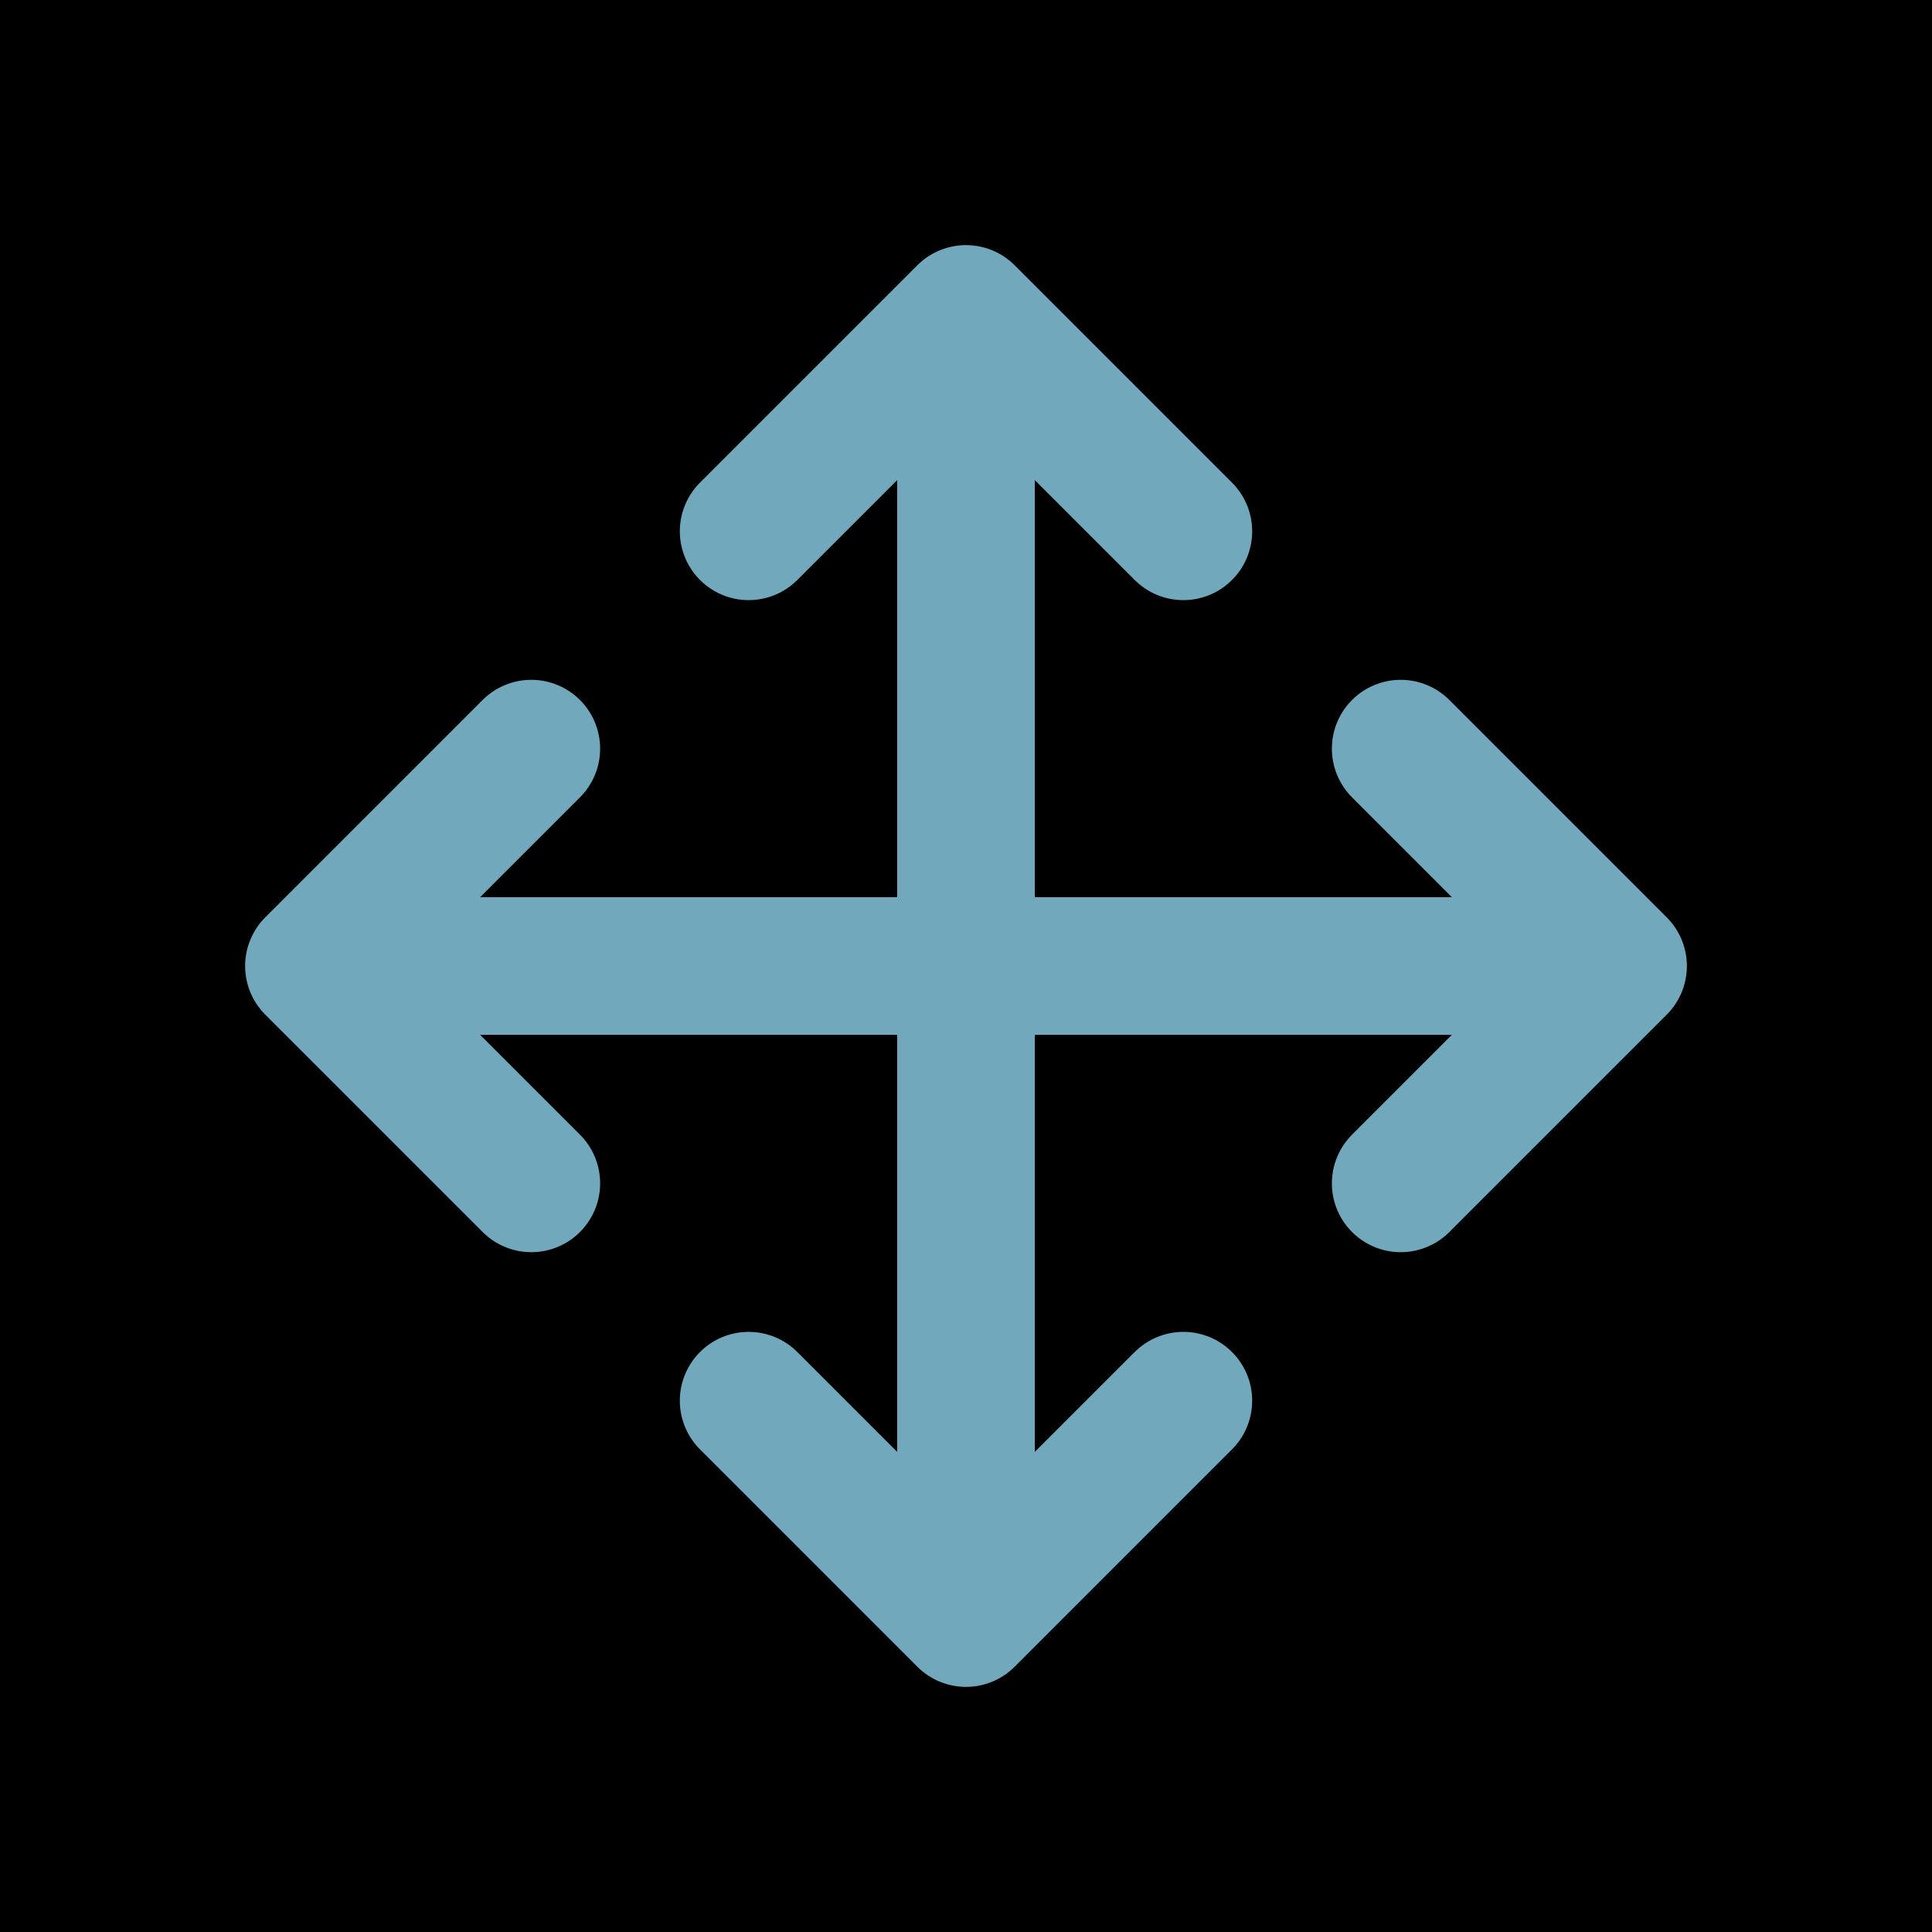
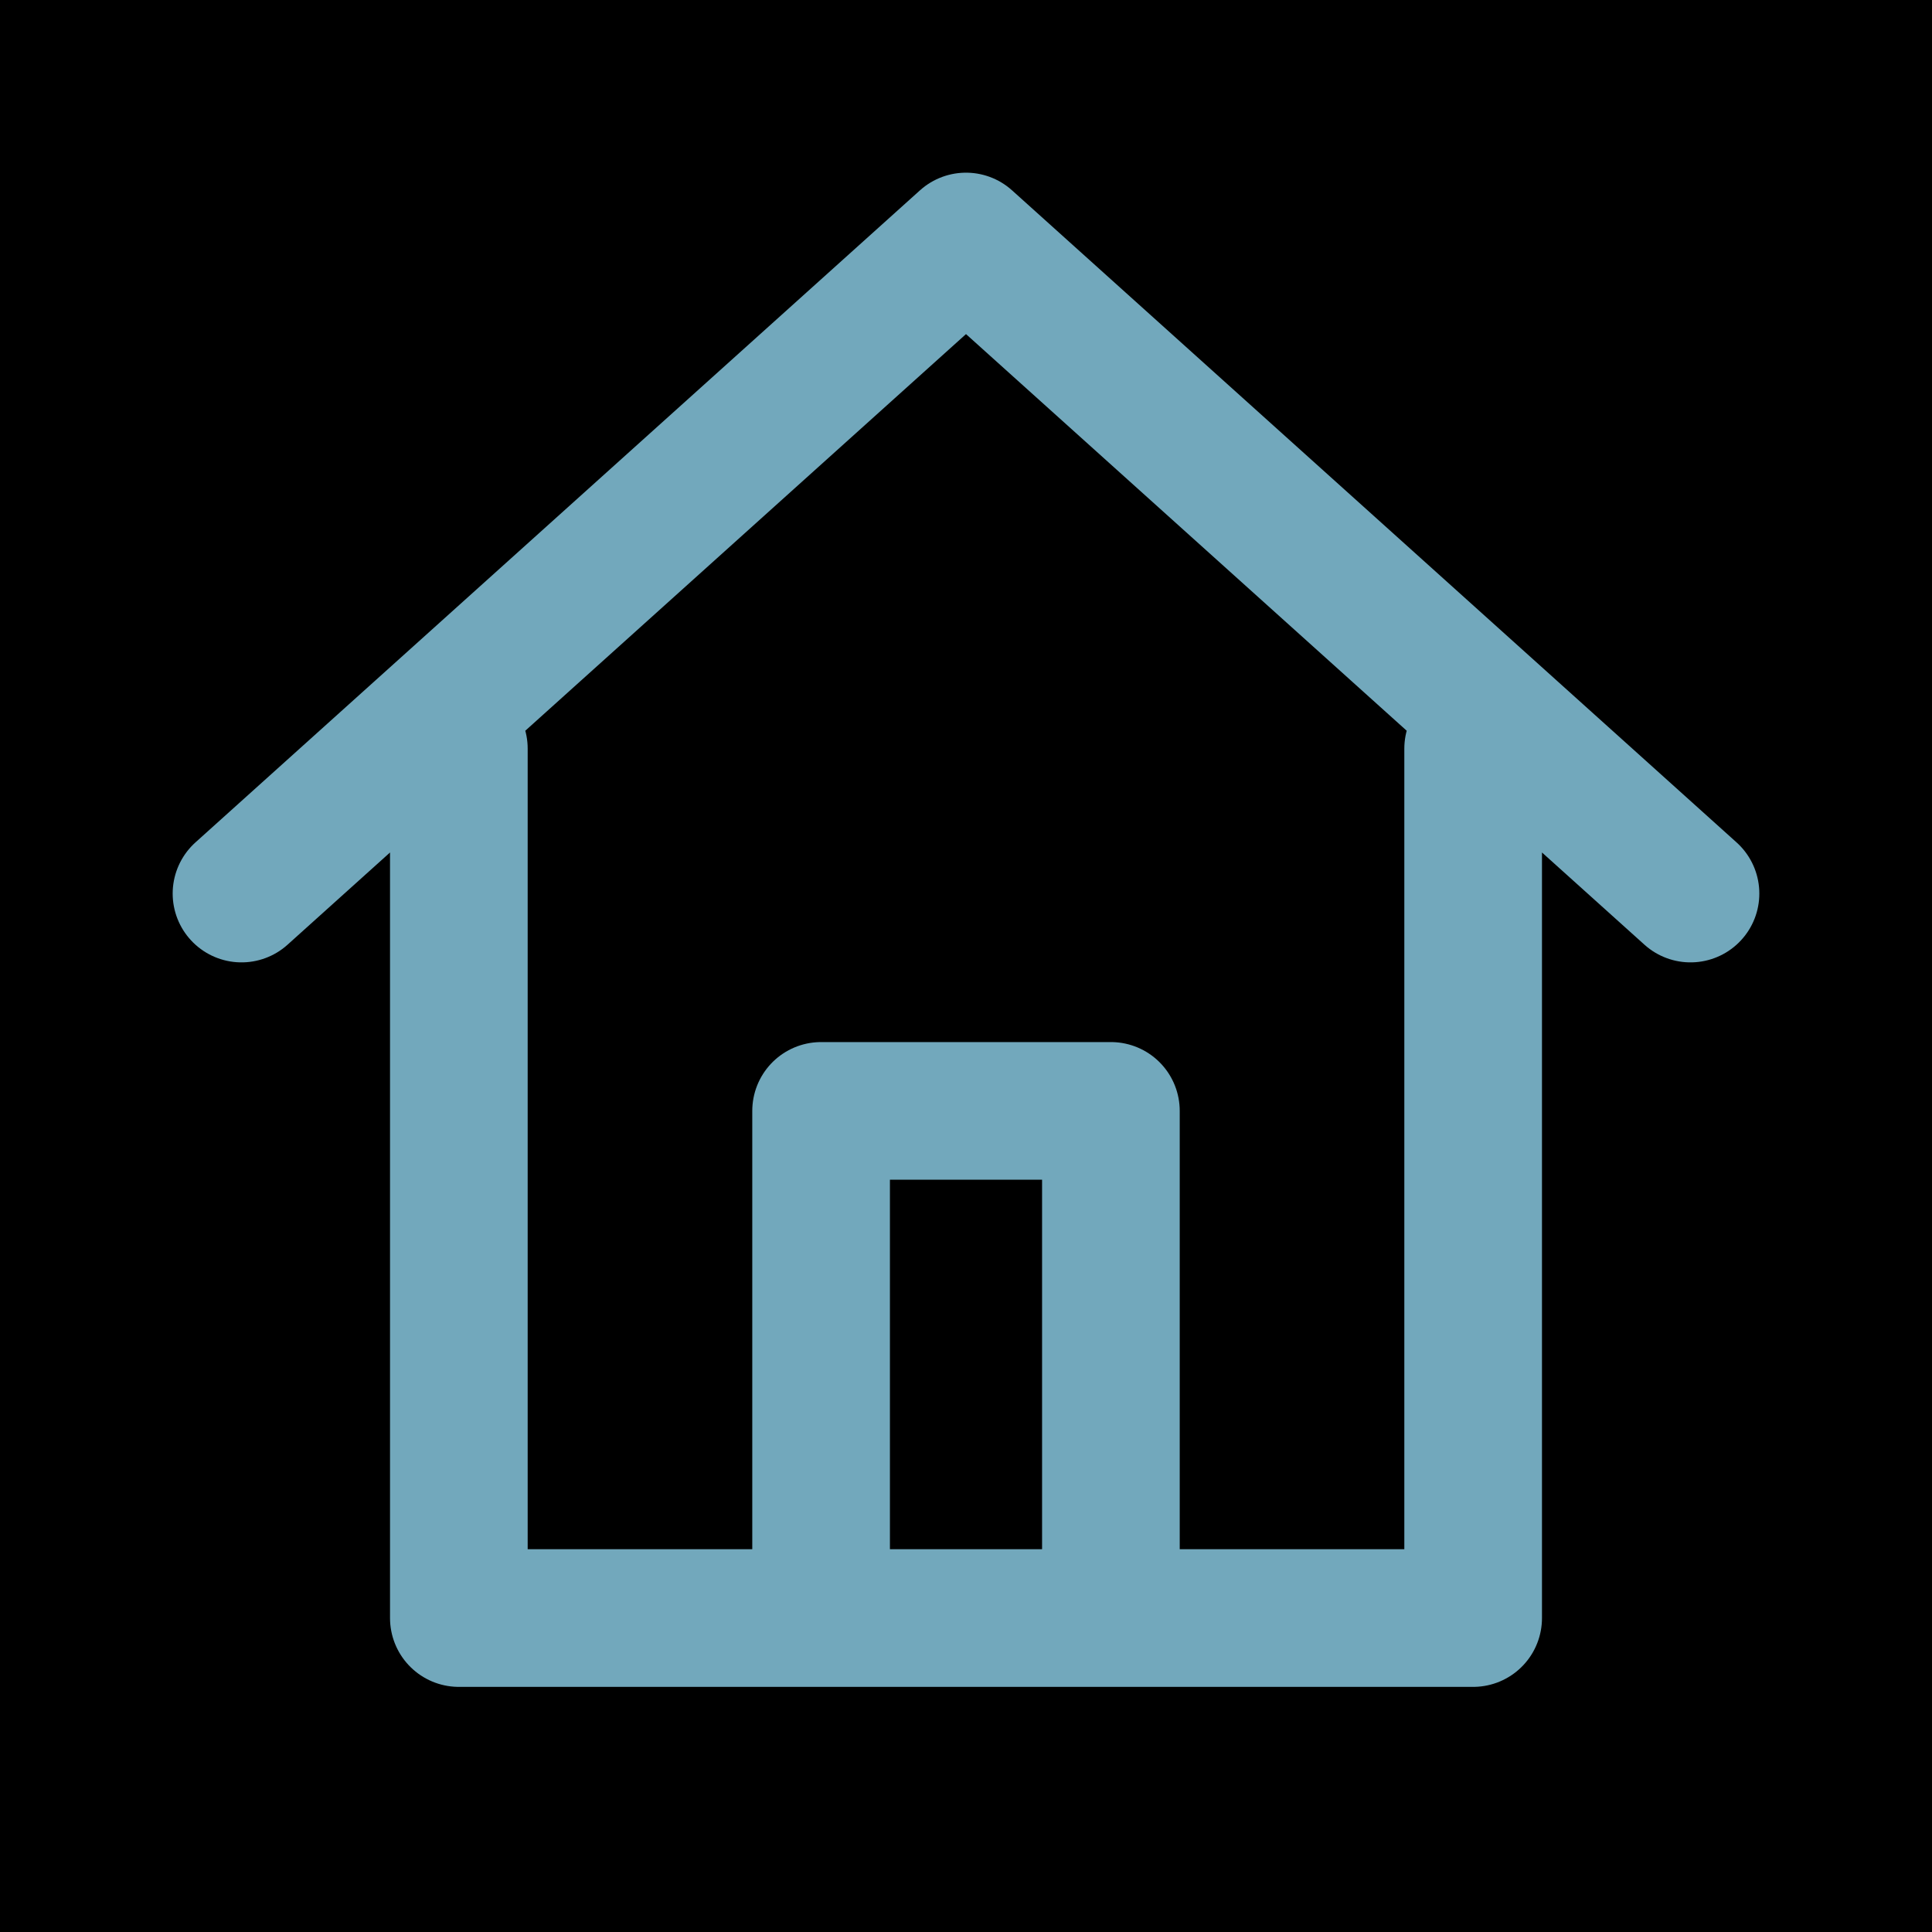
<svg xmlns="http://www.w3.org/2000/svg" width="20" height="20" viewBox="0 0 20 20">
  <defs>
    <linearGradient id="petrel" x1="0" y1="0" x2="24" y2="24" gradientUnits="userSpaceOnUse">
      <stop stop-color="#72a8bc" />
      <stop offset="1" stop-color="#72a8bc" />
    </linearGradient>
  </defs>
  <rect width="20" height="20" fill="#000000" />
  <g transform="translate(1.0,1.0) scale(0.75)" stroke="url(#petrel)" stroke-width="1.9" stroke-linecap="round" stroke-linejoin="round" fill="none" color="#72a8bc">
-     <path d="M12 3v18M3 12h18M9 6l3-3 3 3M18 9l3 3-3 3M9 18l3 3 3-3M6 9l-3 3 3 3" />
+     <path d="M2 11l10-9 10 9M5 9v12h14V9M10 21v-7h4v7" />
  </g>
</svg>
